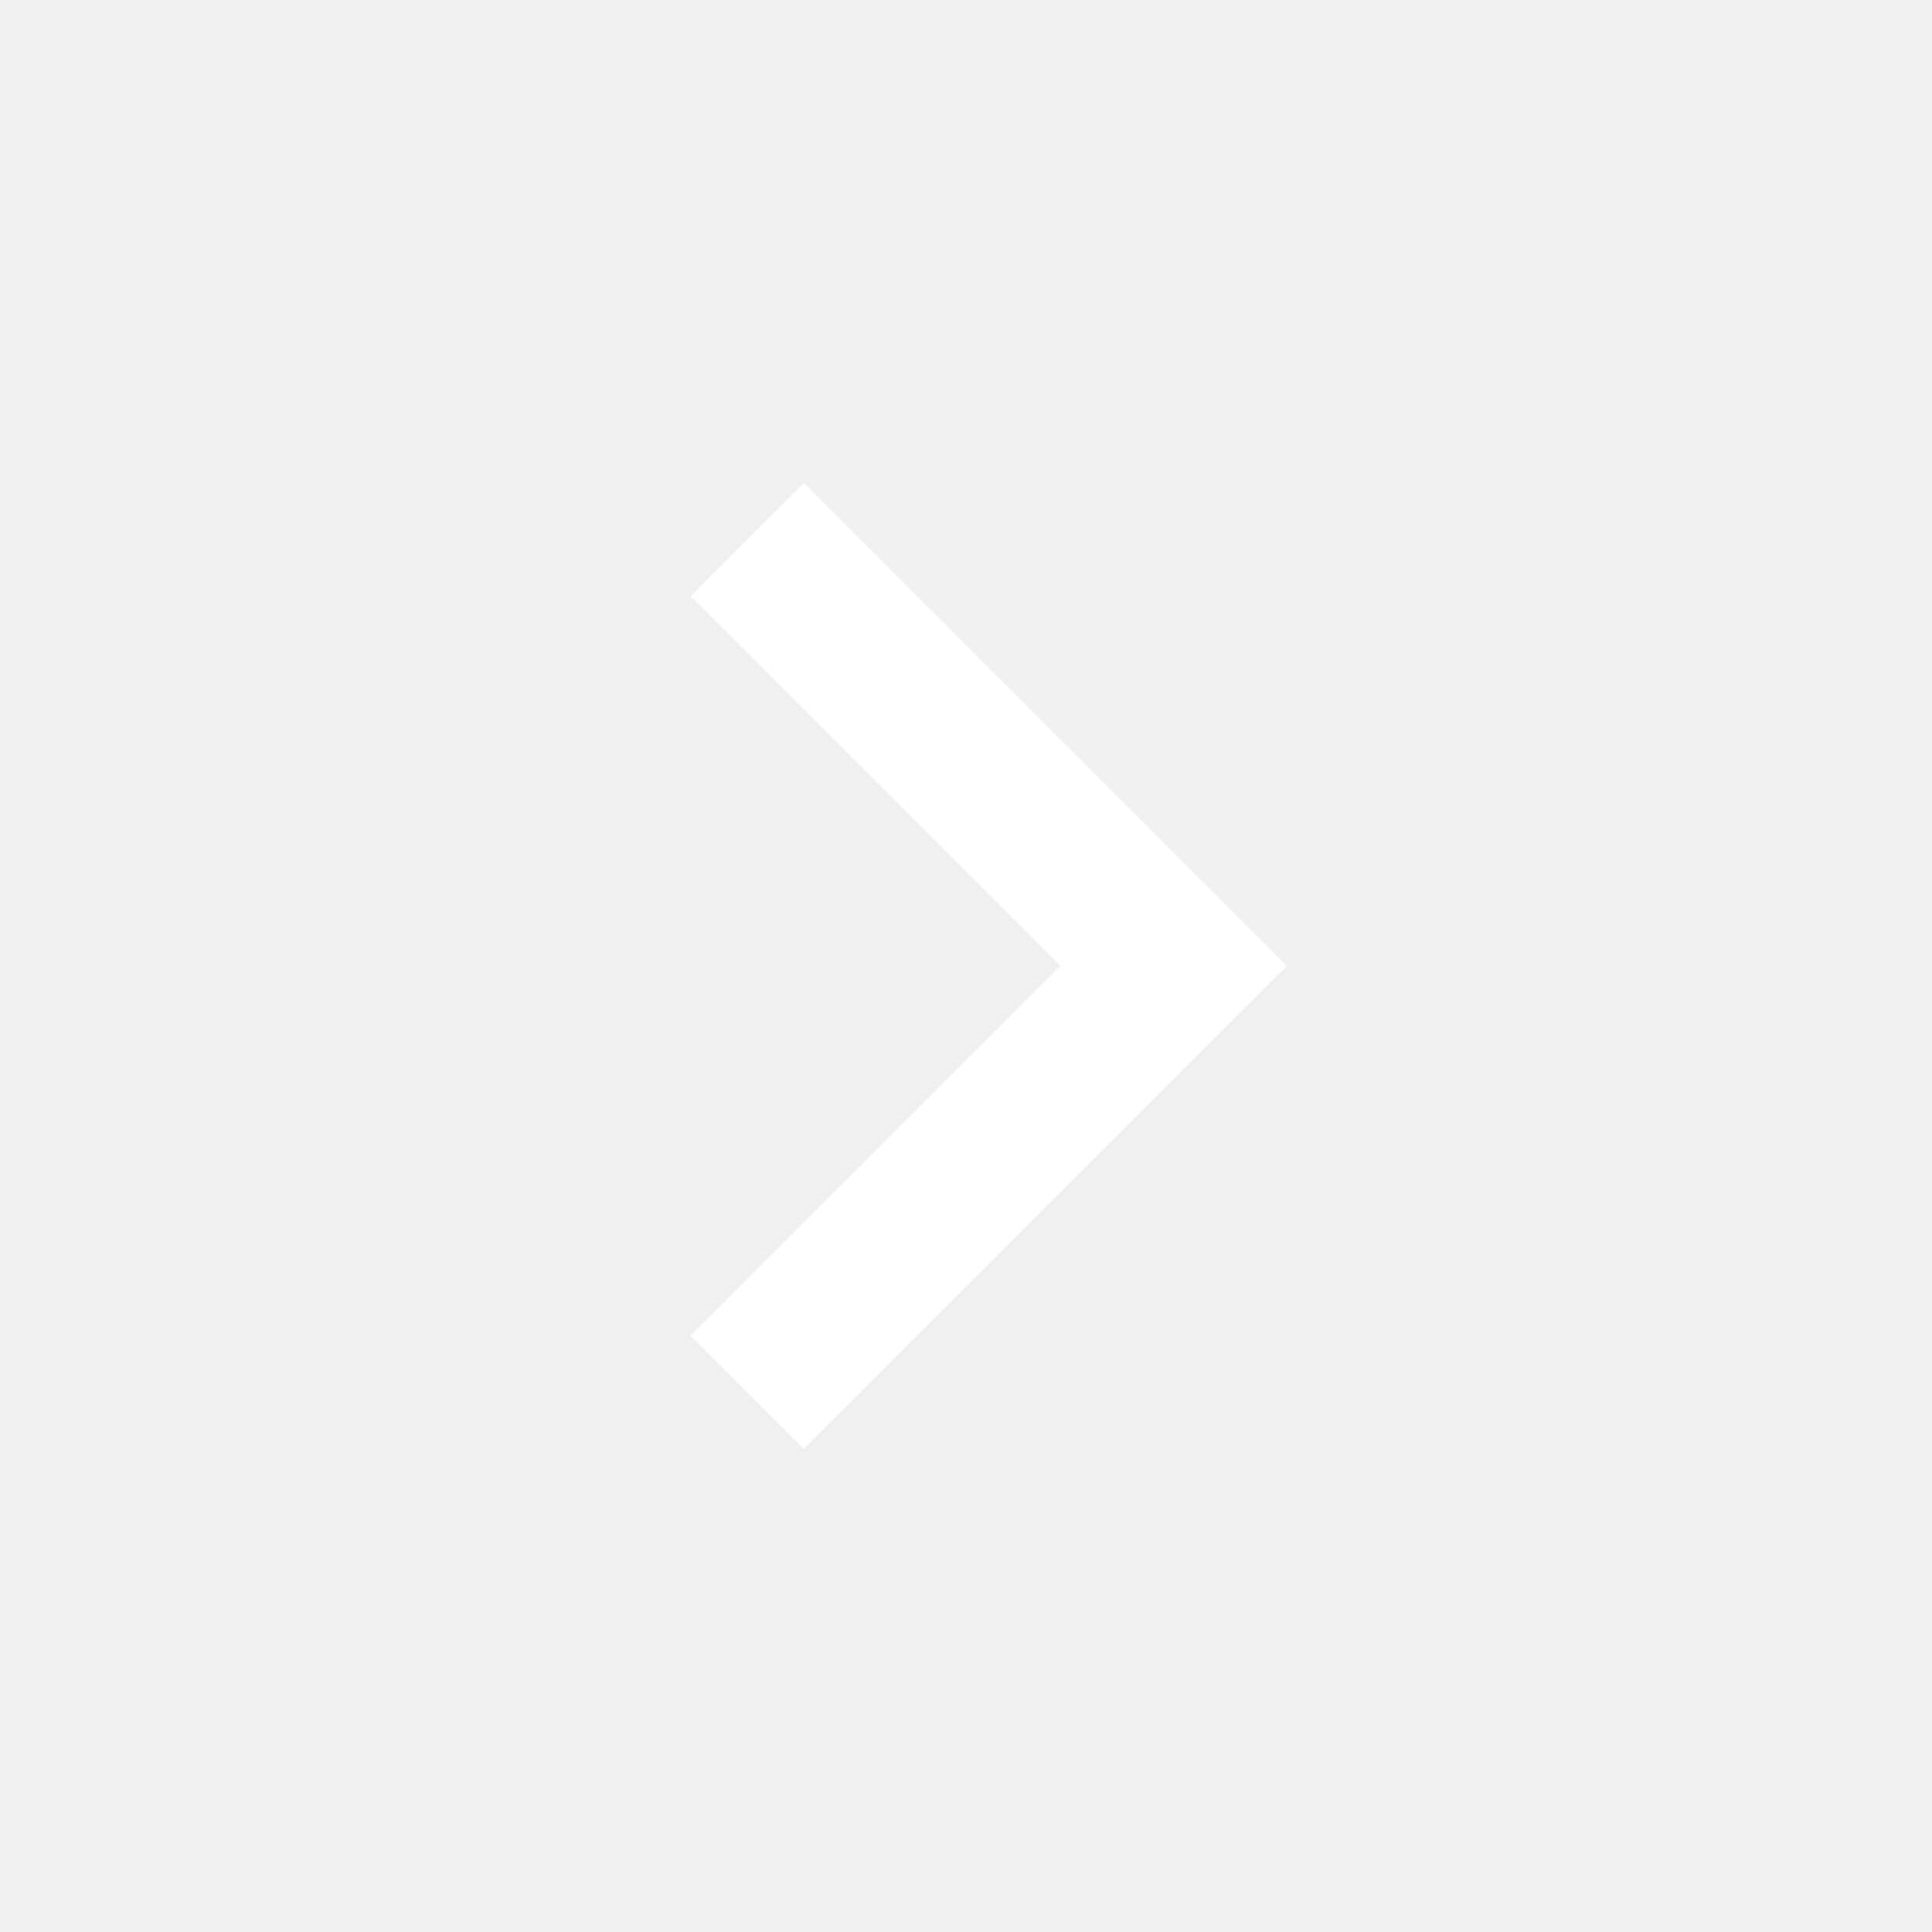
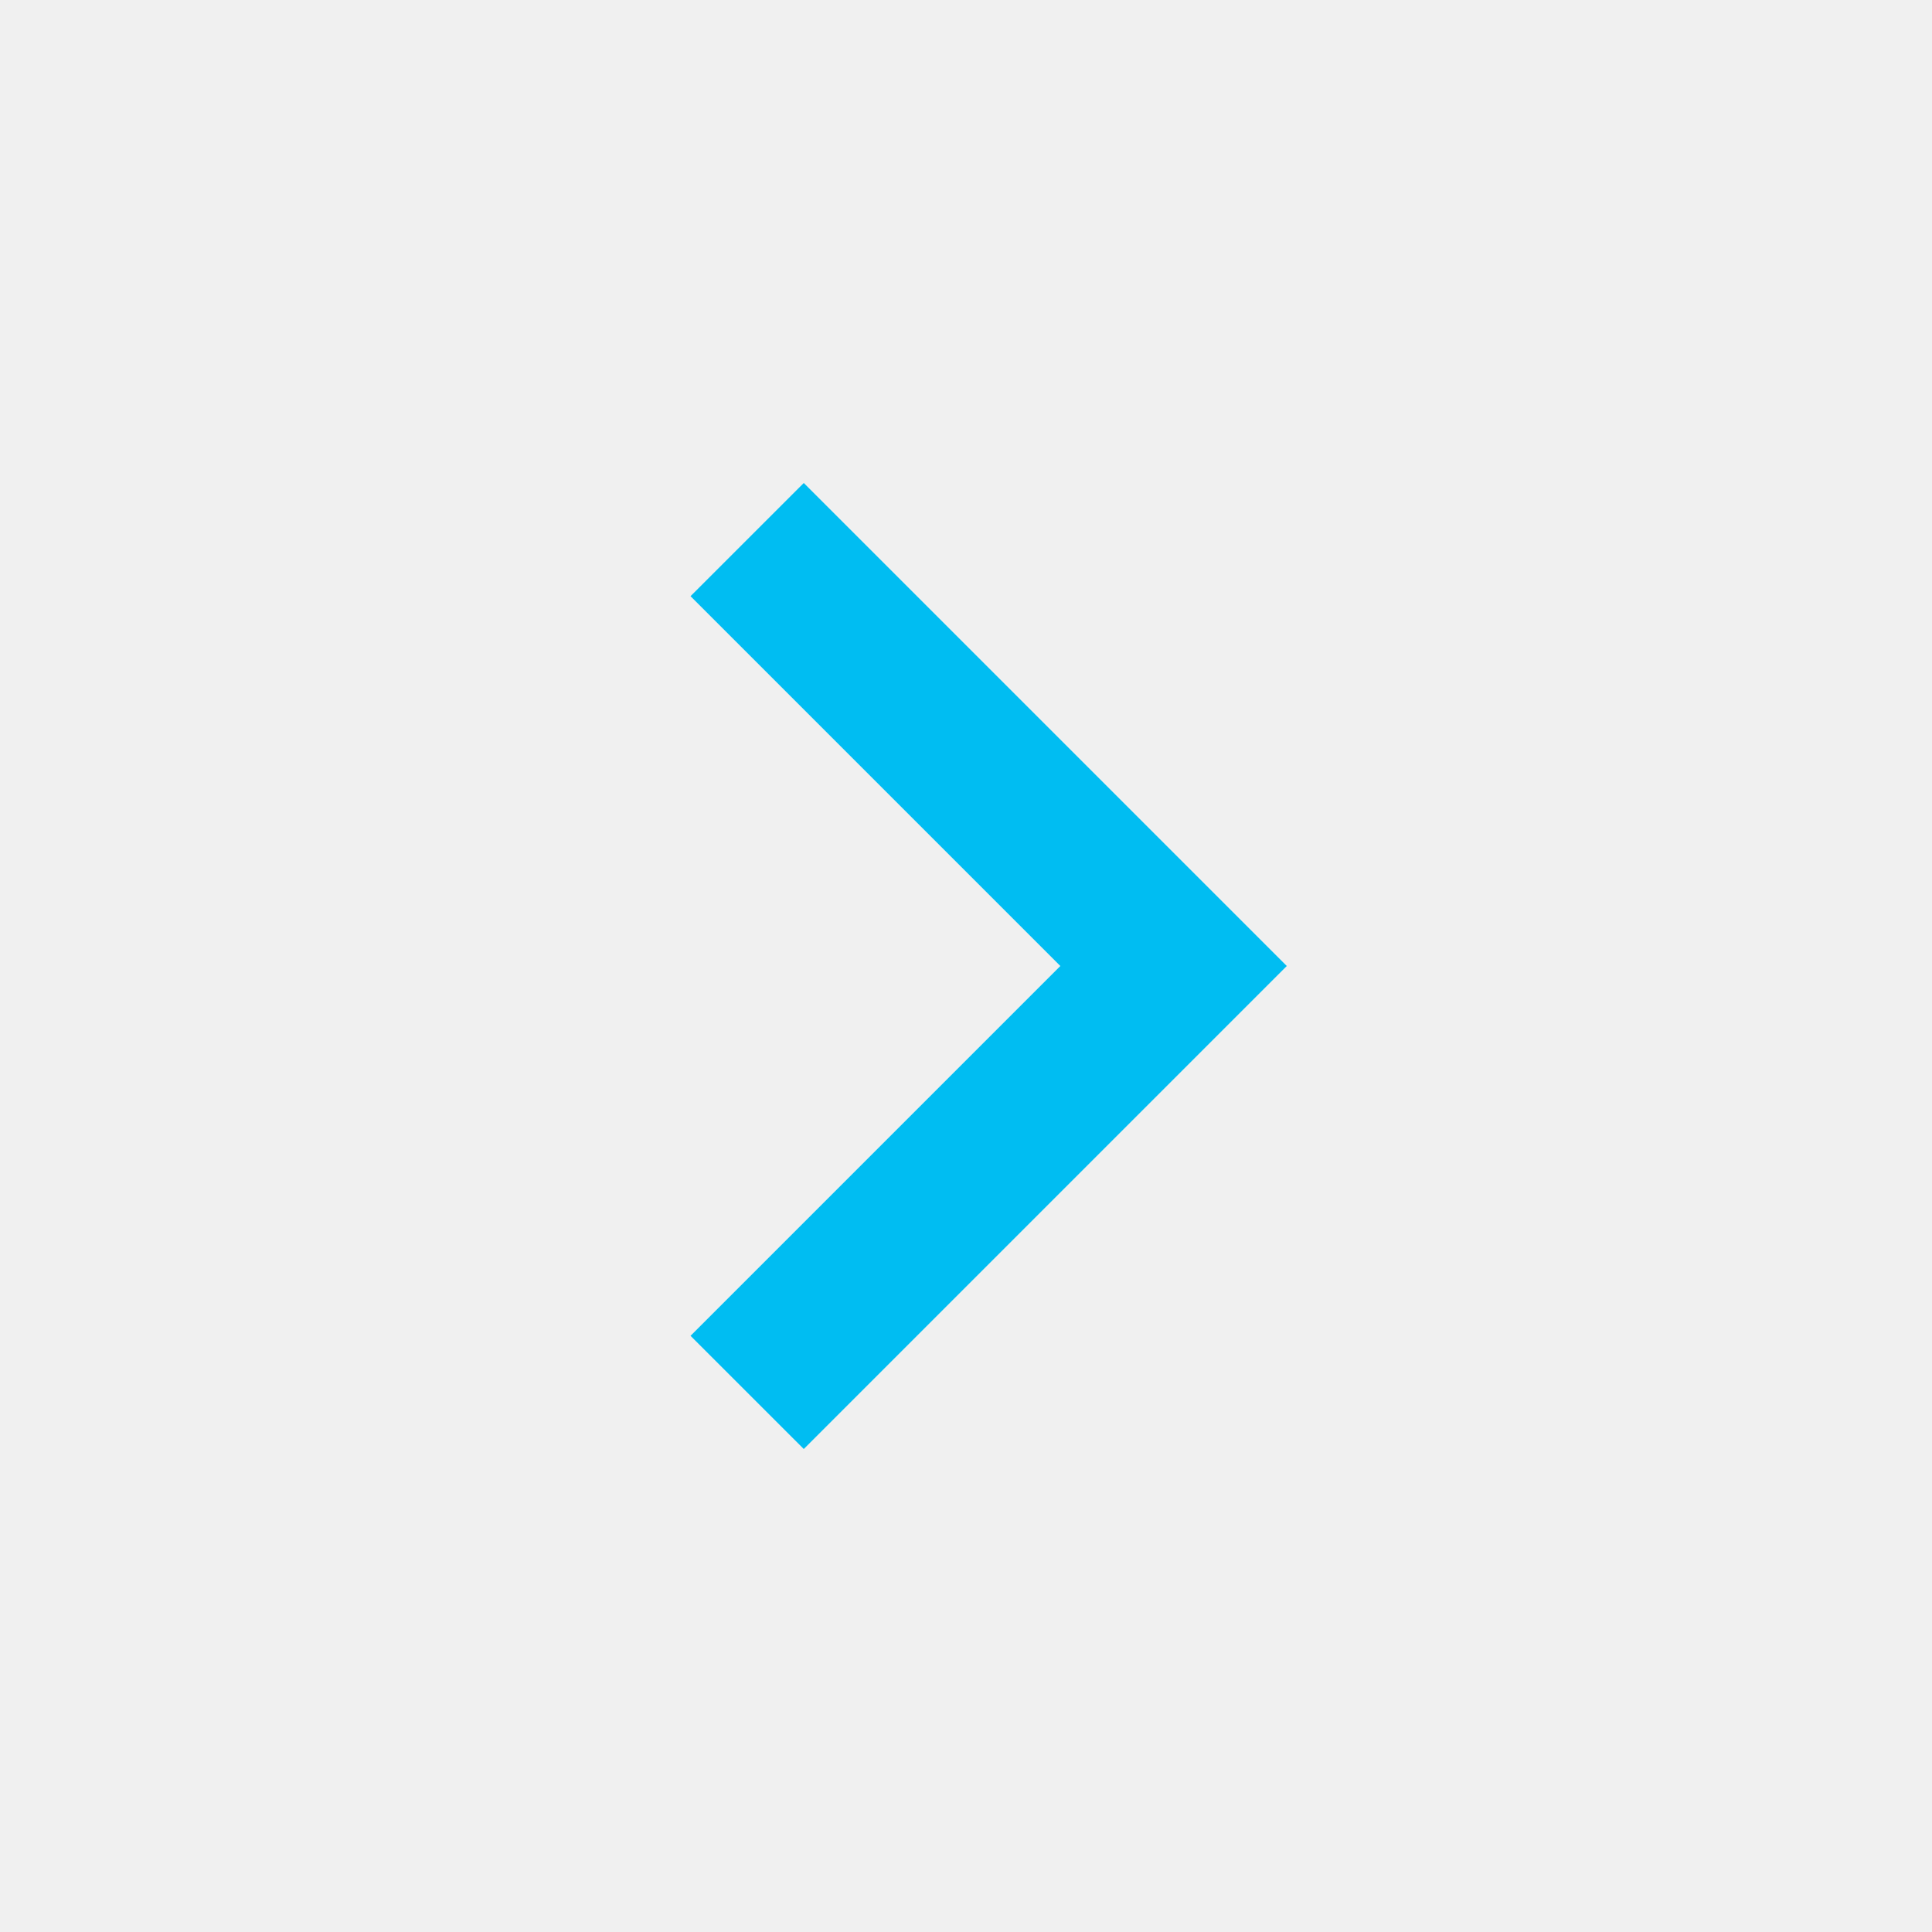
<svg xmlns="http://www.w3.org/2000/svg" width="36" height="36" viewBox="0 0 36 36" fill="none">
-   <path d="M12.867 11.109L14.977 9L23.977 18L14.977 27L12.867 24.891L19.758 18L12.867 11.109Z" fill="white" />
+   <path d="M12.867 11.109L14.977 9L23.977 18L14.977 27L12.867 24.891L19.758 18L12.867 11.109Z" fill="#00BDF2" />
</svg>
